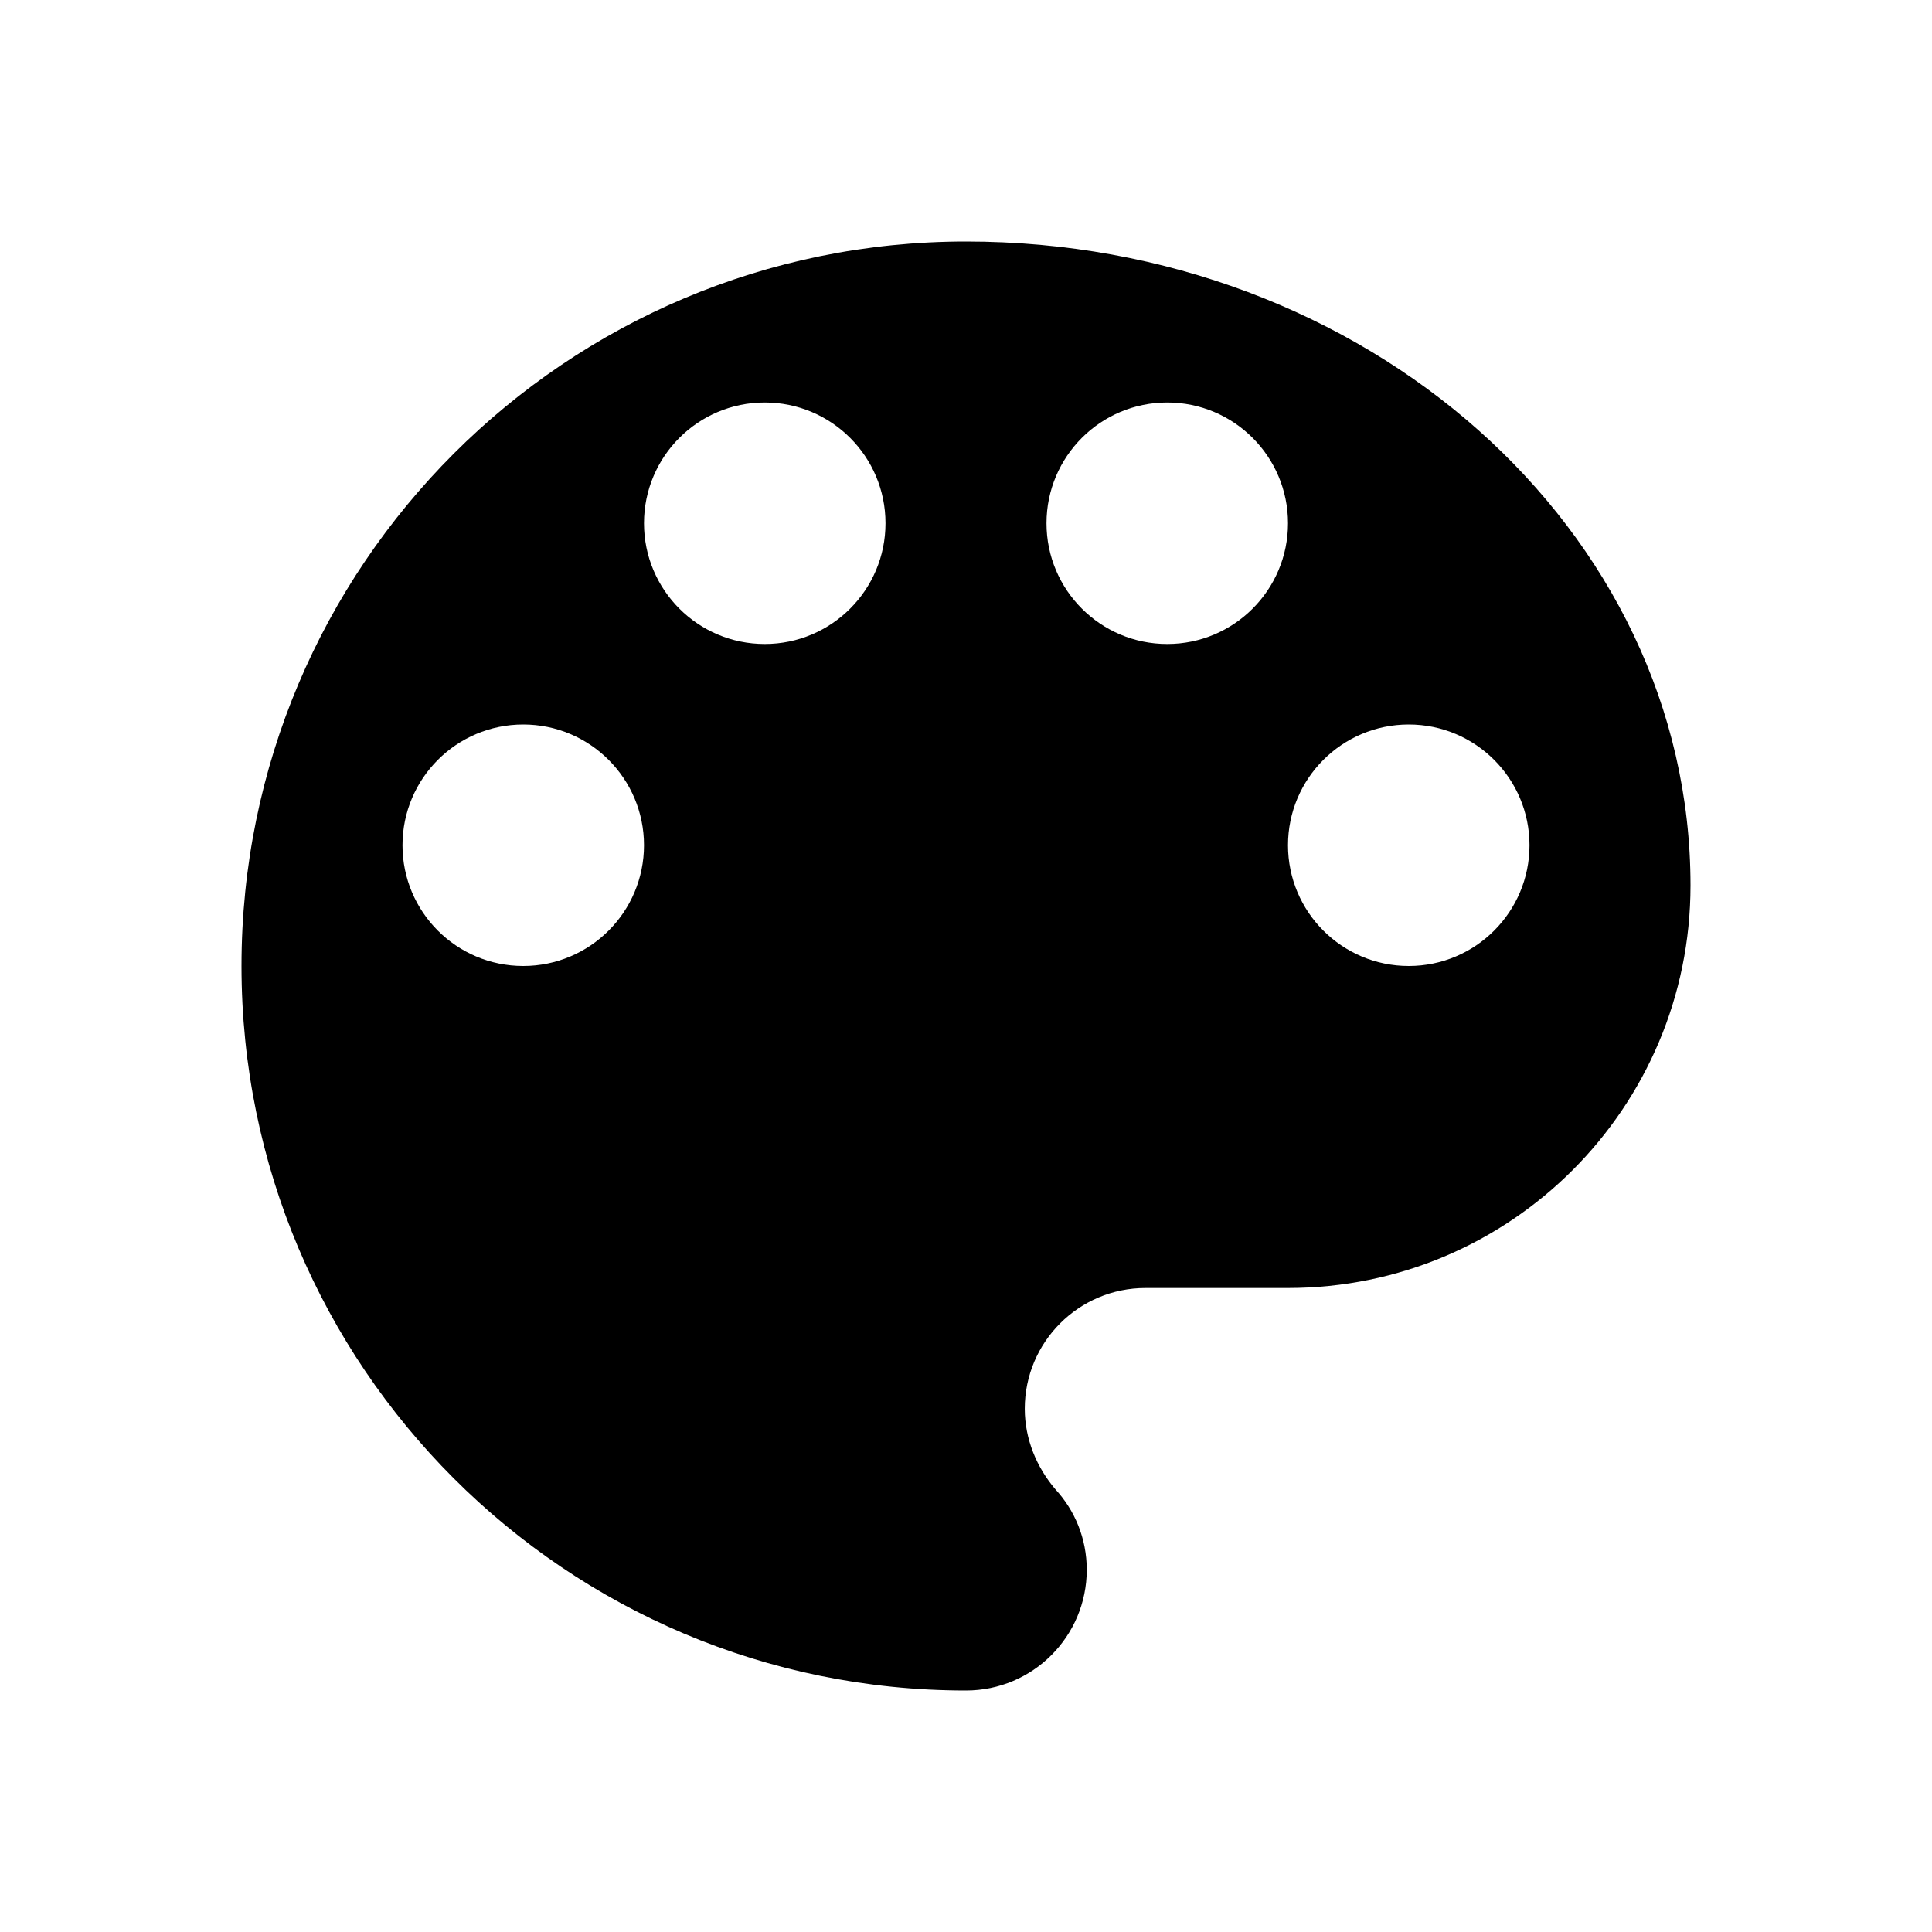
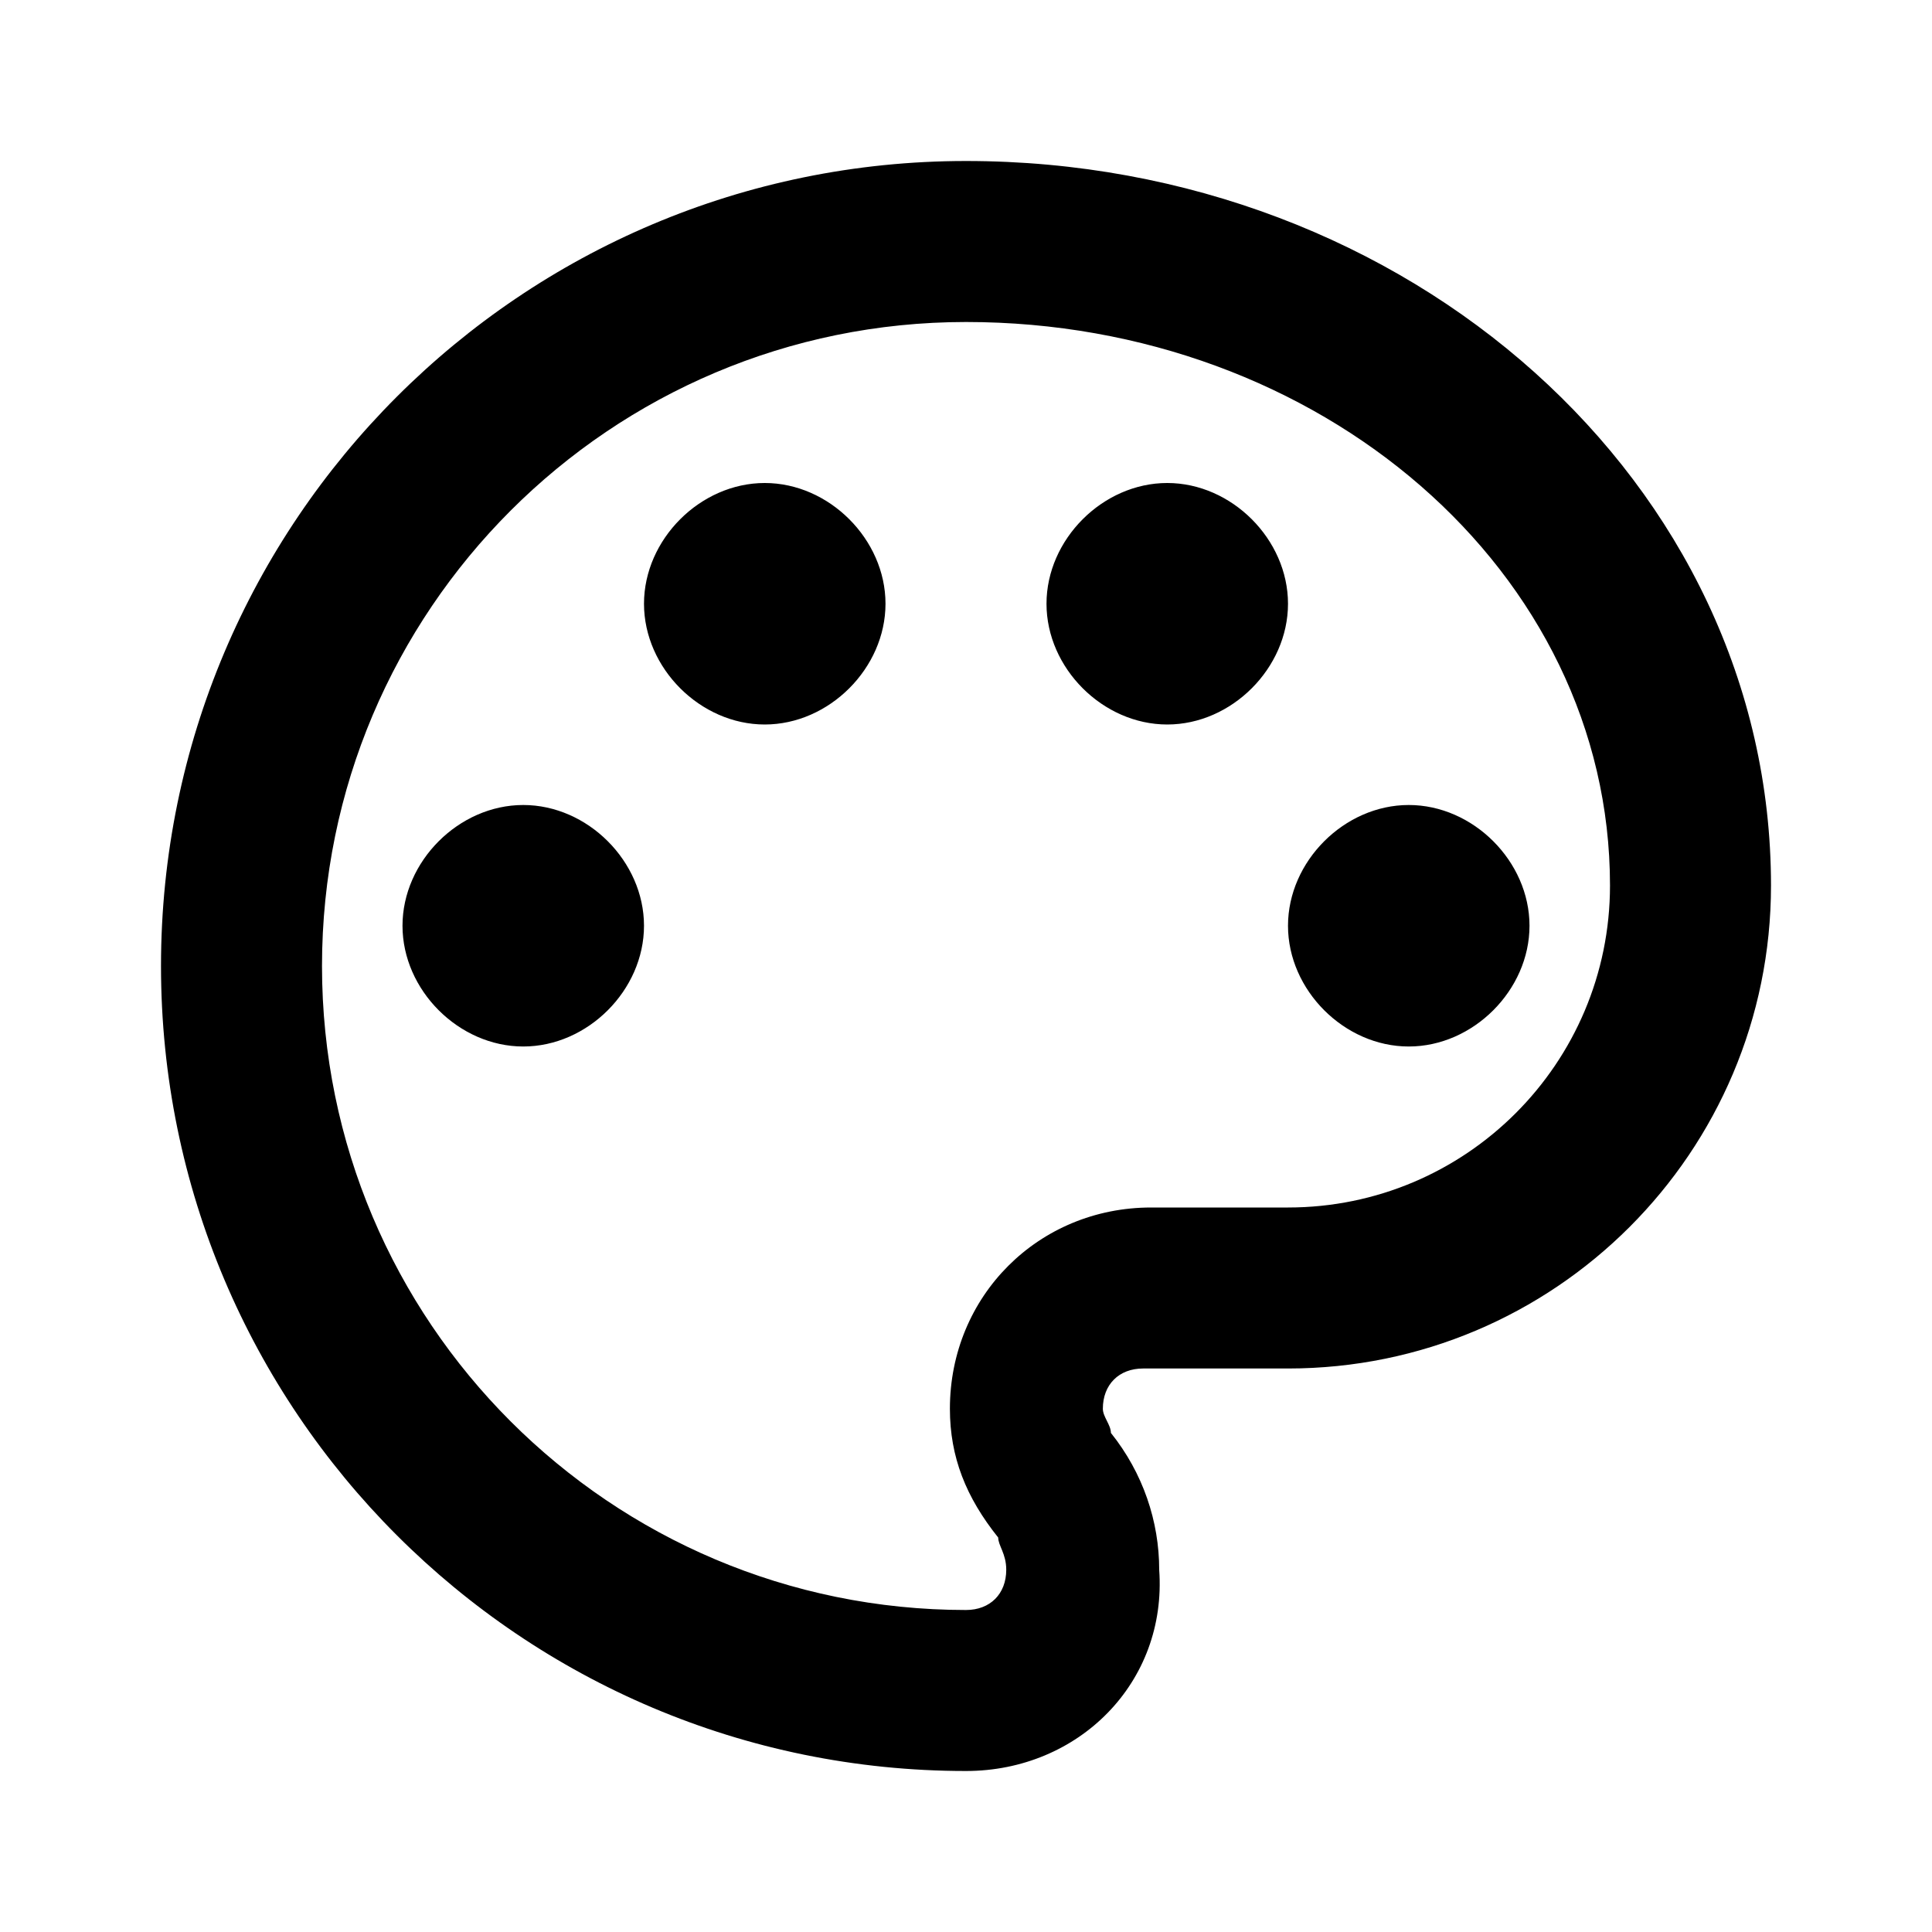
<svg xmlns="http://www.w3.org/2000/svg" viewBox="0 0 24 24">
-   <path d="M17.5,12A1.5,1.5 0 0,1 16,10.5A1.5,1.5 0 0,1 17.5,9A1.5,1.5 0 0,1 19,10.5A1.5,1.5 0 0,1 17.5,12M14.5,8A1.5,1.5 0 0,1 13,6.5A1.5,1.5 0 0,1 14.5,5A1.5,1.5 0 0,1 16,6.5A1.5,1.5 0 0,1 14.5,8M9.5,8A1.5,1.5 0 0,1 8,6.5A1.5,1.5 0 0,1 9.5,5A1.5,1.5 0 0,1 11,6.5A1.5,1.5 0 0,1 9.5,8M6.5,12A1.5,1.5 0 0,1 5,10.5A1.5,1.5 0 0,1 6.5,9A1.5,1.5 0 0,1 8,10.5A1.5,1.5 0 0,1 6.5,12M12,3A9,9 0 0,0 3,12A9,9 0 0,0 12,21A1.5,1.5 0 0,0 13.5,19.5C13.5,19.11 13.35,18.76 13.11,18.5C12.88,18.23 12.73,17.88 12.73,17.5A1.5,1.5 0 0,1 14.23,16H16A5,5 0 0,0 21,11C21,6.58 16.97,3 12,3Z" />
+   <path d="M12,22A10,10 0 0,1 2,12A10,10 0 0,1 12,2C17.5,2 22,6 22,11A6,6 0 0,1 16,17H14.2C13.9,17 13.7,17.2 13.7,17.5C13.7,17.6 13.8,17.7 13.8,17.8C14.2,18.3 14.4,18.9 14.4,19.5C14.5,20.9 13.4,22 12,22M12,4A8,8 0 0,0 4,12A8,8 0 0,0 12,20C12.3,20 12.5,19.8 12.5,19.5C12.5,19.3 12.4,19.2 12.4,19.1C12,18.6 11.8,18.1 11.8,17.5C11.8,16.1 12.9,15 14.3,15H16A4,4 0 0,0 20,11C20,7.1 16.4,4 12,4M6.5,10C7.3,10 8,10.7 8,11.5C8,12.3 7.3,13 6.5,13C5.7,13 5,12.3 5,11.5C5,10.7 5.7,10 6.5,10M9.5,6C10.3,6 11,6.7 11,7.5C11,8.3 10.3,9 9.5,9C8.7,9 8,8.3 8,7.5C8,6.7 8.7,6 9.5,6M14.5,6C15.3,6 16,6.7 16,7.5C16,8.3 15.3,9 14.5,9C13.7,9 13,8.3 13,7.5C13,6.7 13.7,6 14.5,6M17.5,10C18.3,10 19,10.7 19,11.5C19,12.3 18.3,13 17.5,13C16.7,13 16,12.3 16,11.5C16,10.7 16.7,10 17.5,10Z" />
</svg>
